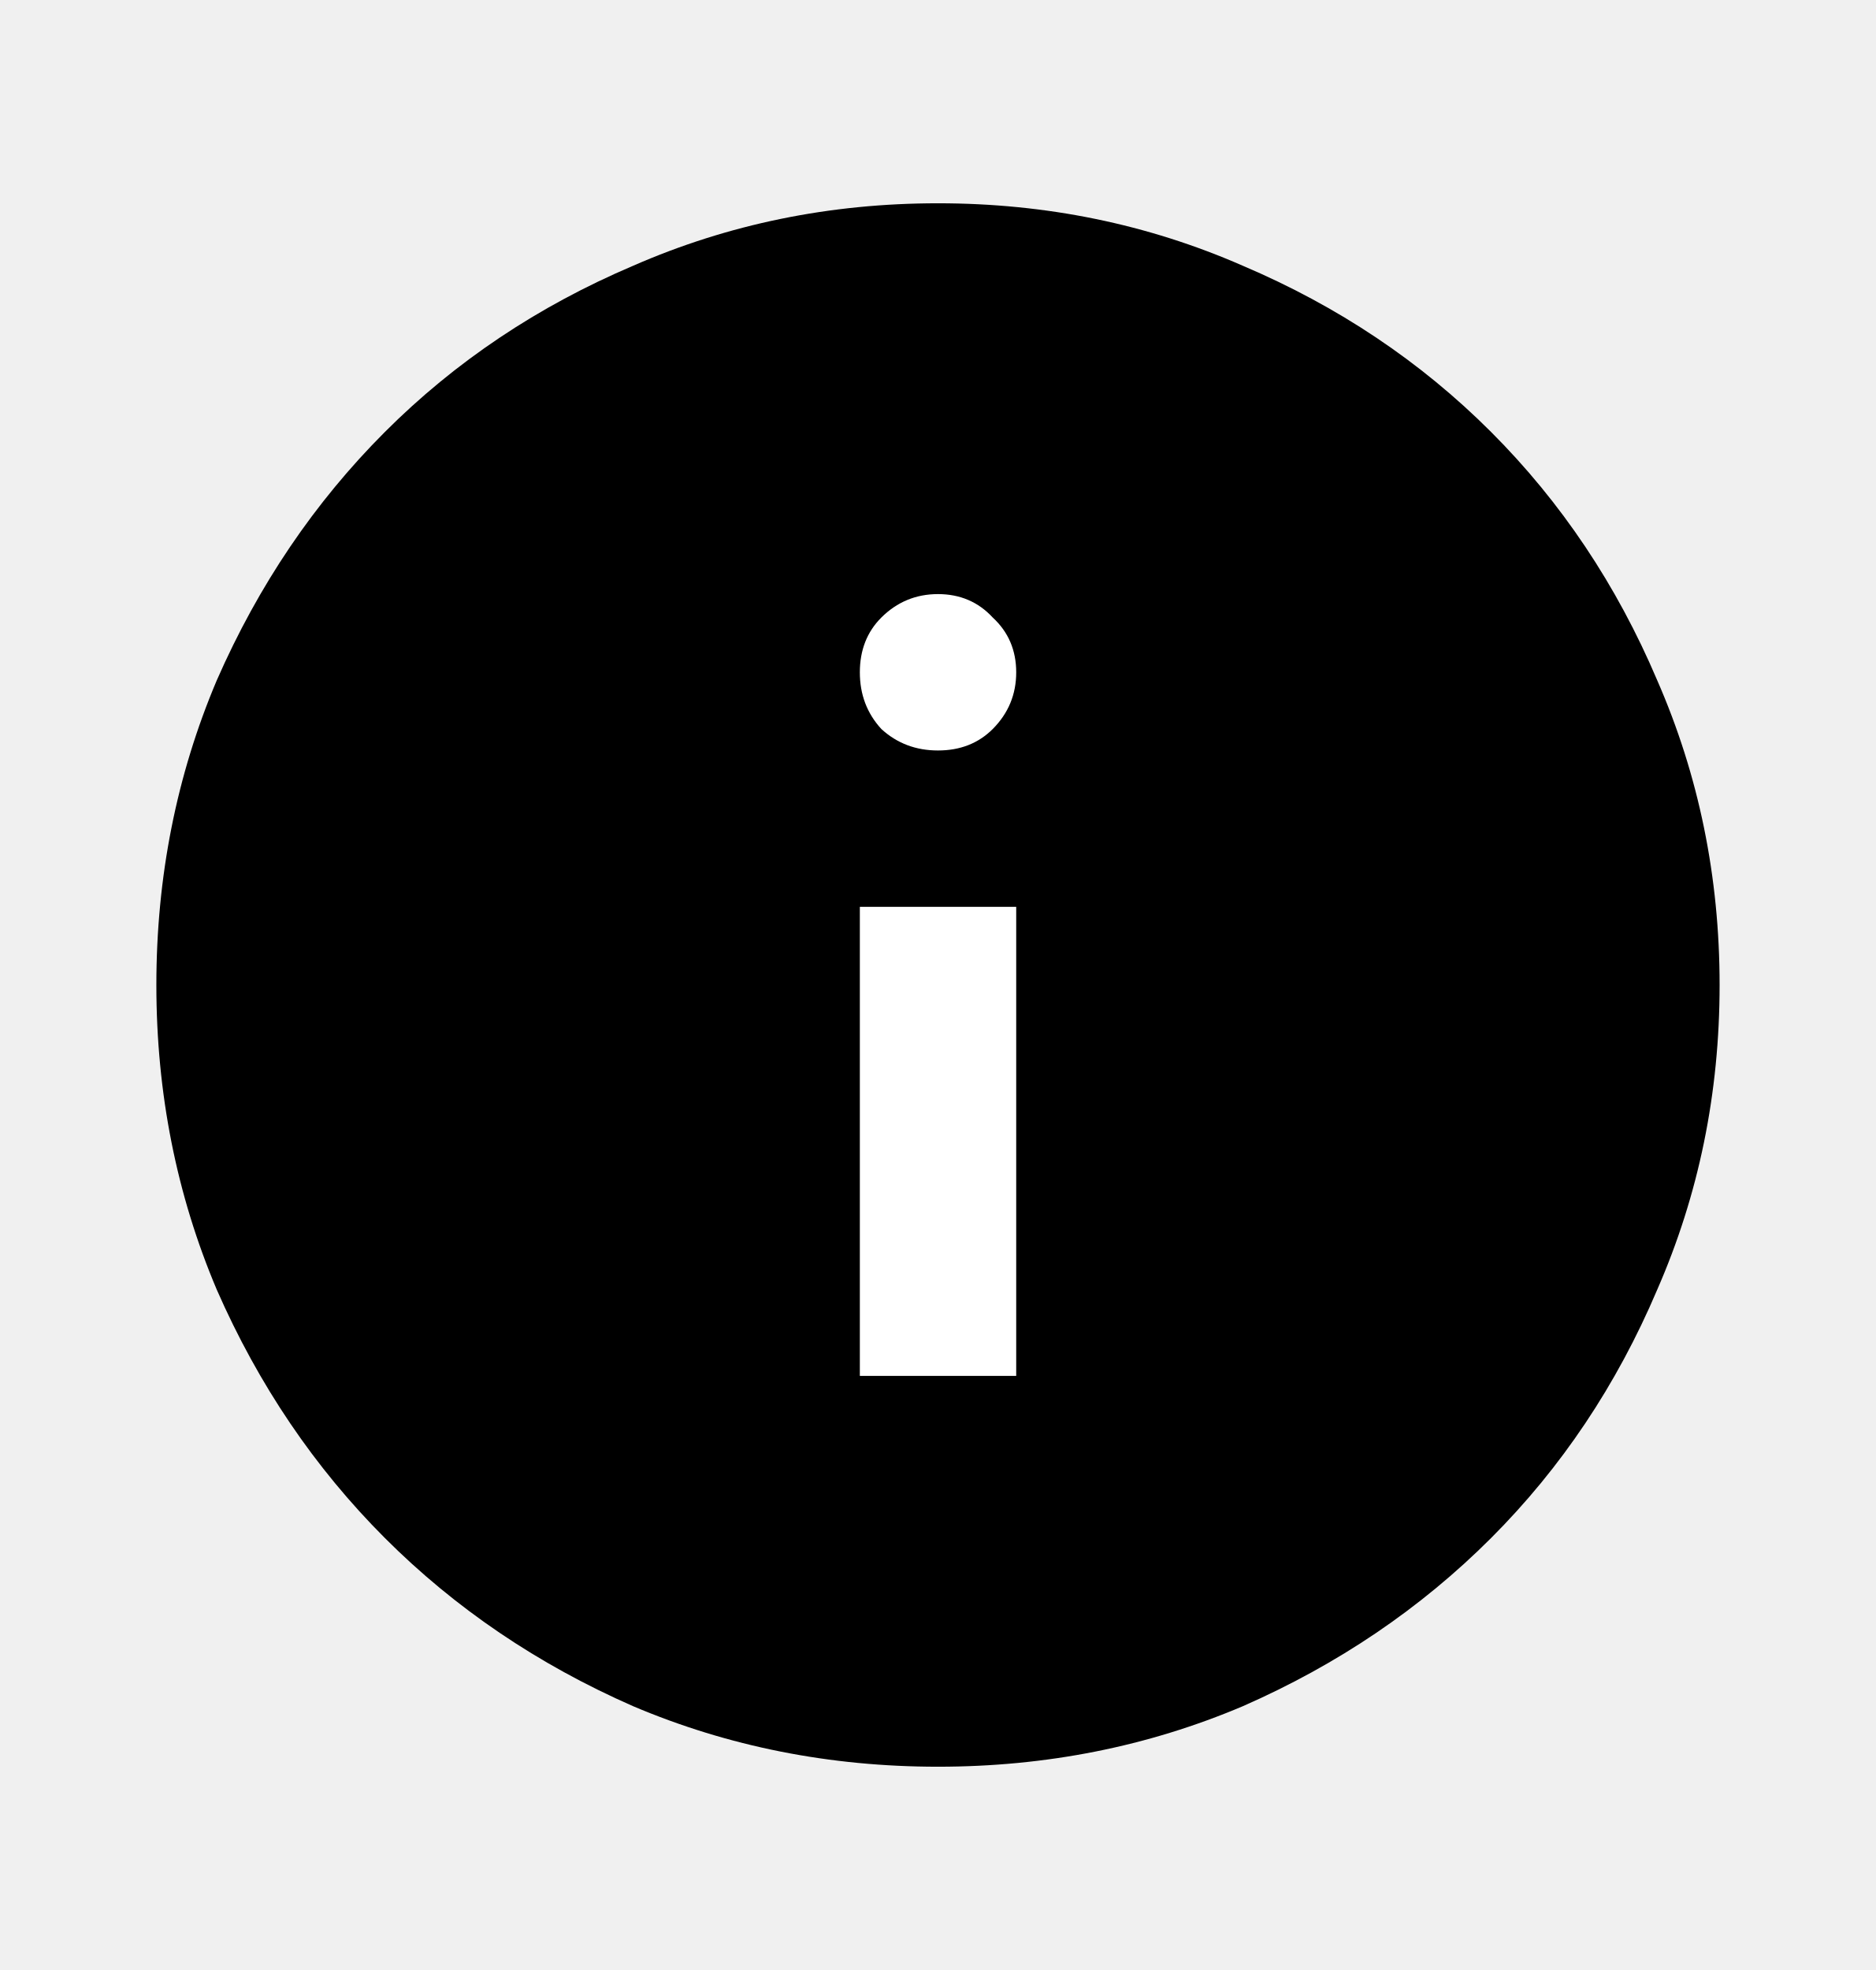
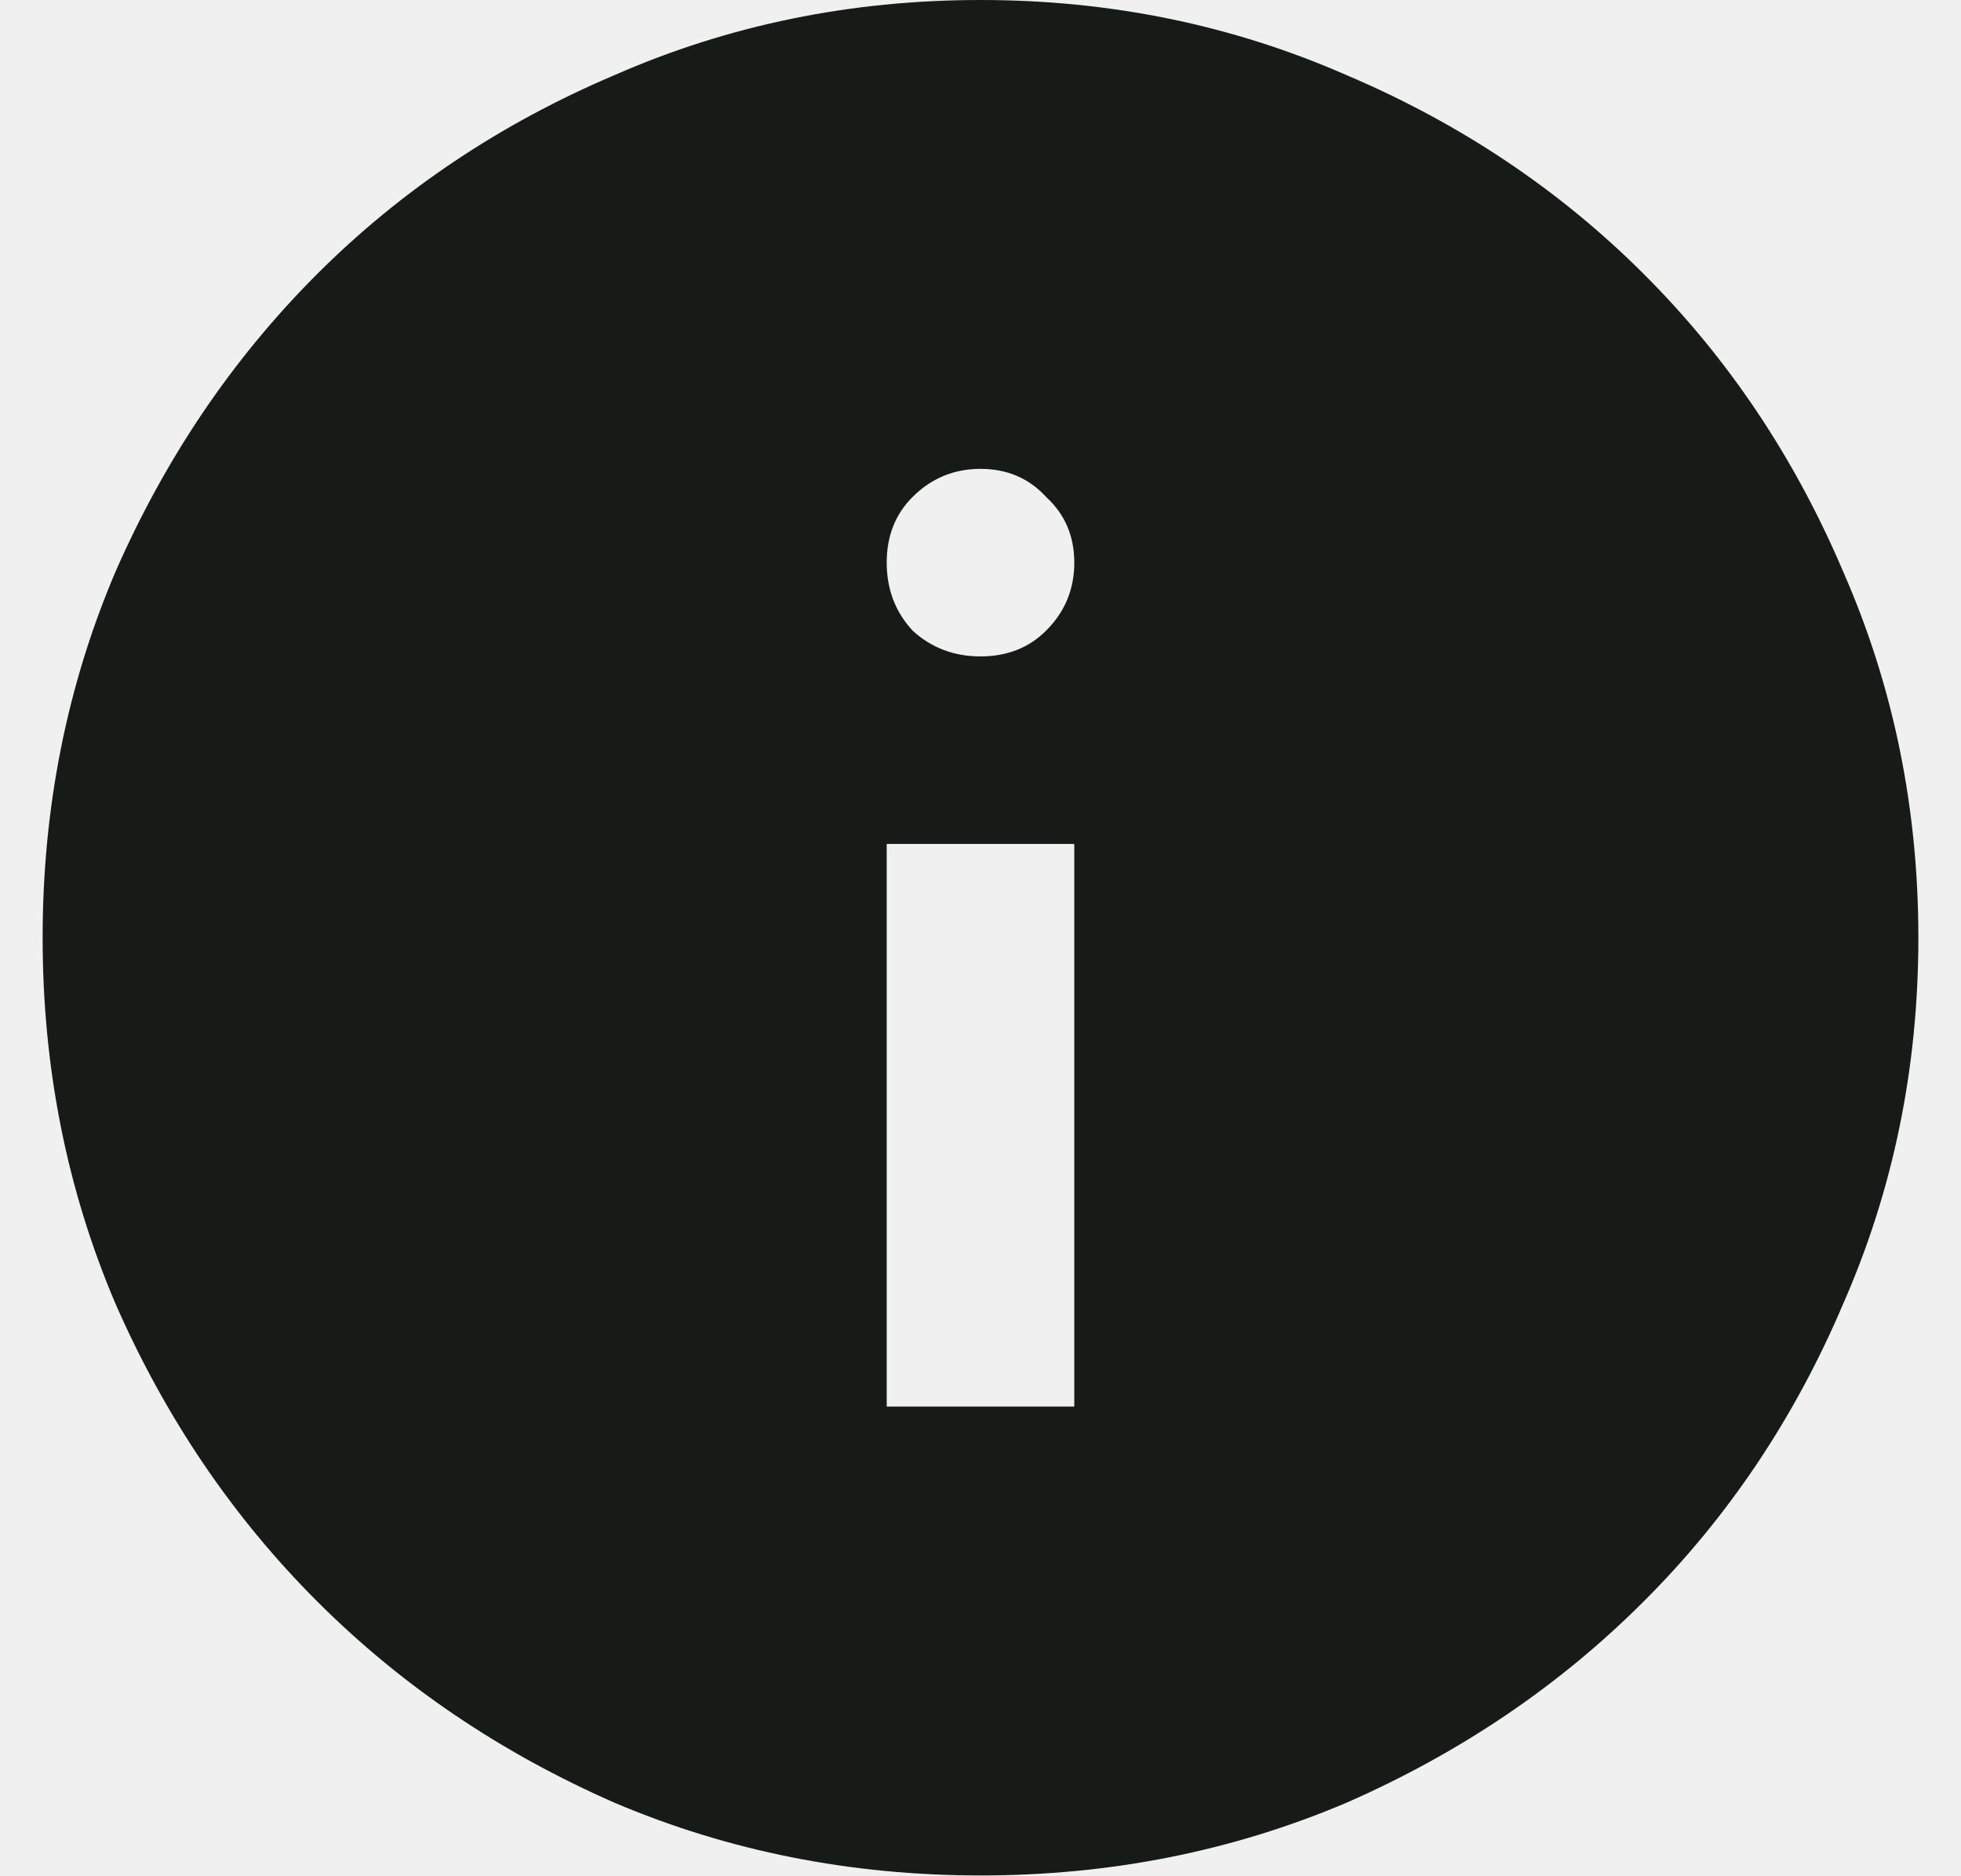
- <svg xmlns="http://www.w3.org/2000/svg" width="20" height="21" viewBox="0 0 20 21" fill="none">
-   <path d="M10 18.833C8.847 18.833 7.764 18.618 6.75 18.188C5.736 17.743 4.854 17.146 4.104 16.396C3.354 15.646 2.757 14.764 2.312 13.75C1.882 12.736 1.667 11.653 1.667 10.5C1.667 9.347 1.882 8.264 2.312 7.25C2.757 6.236 3.354 5.354 4.104 4.604C4.854 3.854 5.736 3.264 6.75 2.833C7.764 2.389 8.847 2.167 10 2.167C11.153 2.167 12.236 2.389 13.25 2.833C14.264 3.264 15.146 3.854 15.896 4.604C16.646 5.354 17.236 6.236 17.667 7.25C18.111 8.264 18.333 9.347 18.333 10.5C18.333 11.653 18.111 12.736 17.667 13.75C17.236 14.764 16.646 15.646 15.896 16.396C15.146 17.146 14.264 17.743 13.25 18.188C12.236 18.618 11.153 18.833 10 18.833Z" fill="currentColor" />
-   <path d="M9.167 14.667H10.834V9.667H9.167V14.667ZM10 8C10.236 8 10.431 7.924 10.584 7.771C10.75 7.604 10.834 7.403 10.834 7.167C10.834 6.931 10.75 6.736 10.584 6.583C10.431 6.417 10.236 6.333 10 6.333C9.764 6.333 9.563 6.417 9.396 6.583C9.243 6.736 9.167 6.931 9.167 7.167C9.167 7.403 9.243 7.604 9.396 7.771C9.563 7.924 9.764 8 10 8Z" fill="#FFF" />
+ <svg xmlns="http://www.w3.org/2000/svg" width="23" height="22" viewBox="0 0 23 22" fill="none">
+   <path fill-rule="evenodd" clip-rule="evenodd" d="M11.5 22C9.978 22 8.548 21.716 7.21 21.148C5.872 20.561 4.707 19.773 3.717 18.782C2.728 17.793 1.939 16.628 1.353 15.29C0.784 13.952 0.5 12.522 0.5 11C0.5 9.478 0.784 8.048 1.353 6.71C1.939 5.372 2.728 4.207 3.717 3.217C4.707 2.228 5.872 1.448 7.21 0.88C8.548 0.293 9.978 0 11.5 0C13.022 0 14.452 0.293 15.79 0.88C17.128 1.448 18.293 2.228 19.282 3.217C20.273 4.207 21.052 5.372 21.62 6.71C22.207 8.048 22.5 9.478 22.5 11C22.5 12.522 22.207 13.952 21.62 15.29C21.052 16.628 20.273 17.793 19.282 18.782C18.293 19.773 17.128 20.561 15.79 21.148C14.452 21.716 13.022 22 11.5 22ZM11.5 7.7C11.812 7.7 12.069 7.599 12.27 7.397C12.49 7.178 12.6 6.912 12.6 6.6C12.6 6.288 12.49 6.032 12.27 5.83C12.069 5.61 11.812 5.5 11.5 5.5C11.189 5.5 10.923 5.61 10.703 5.83C10.501 6.032 10.4 6.288 10.4 6.6C10.4 6.912 10.501 7.178 10.703 7.397C10.923 7.599 11.189 7.7 11.5 7.7ZM10.4 16.5V9.9H12.6V16.5H10.4Z" fill="#161B18" />
</svg>
